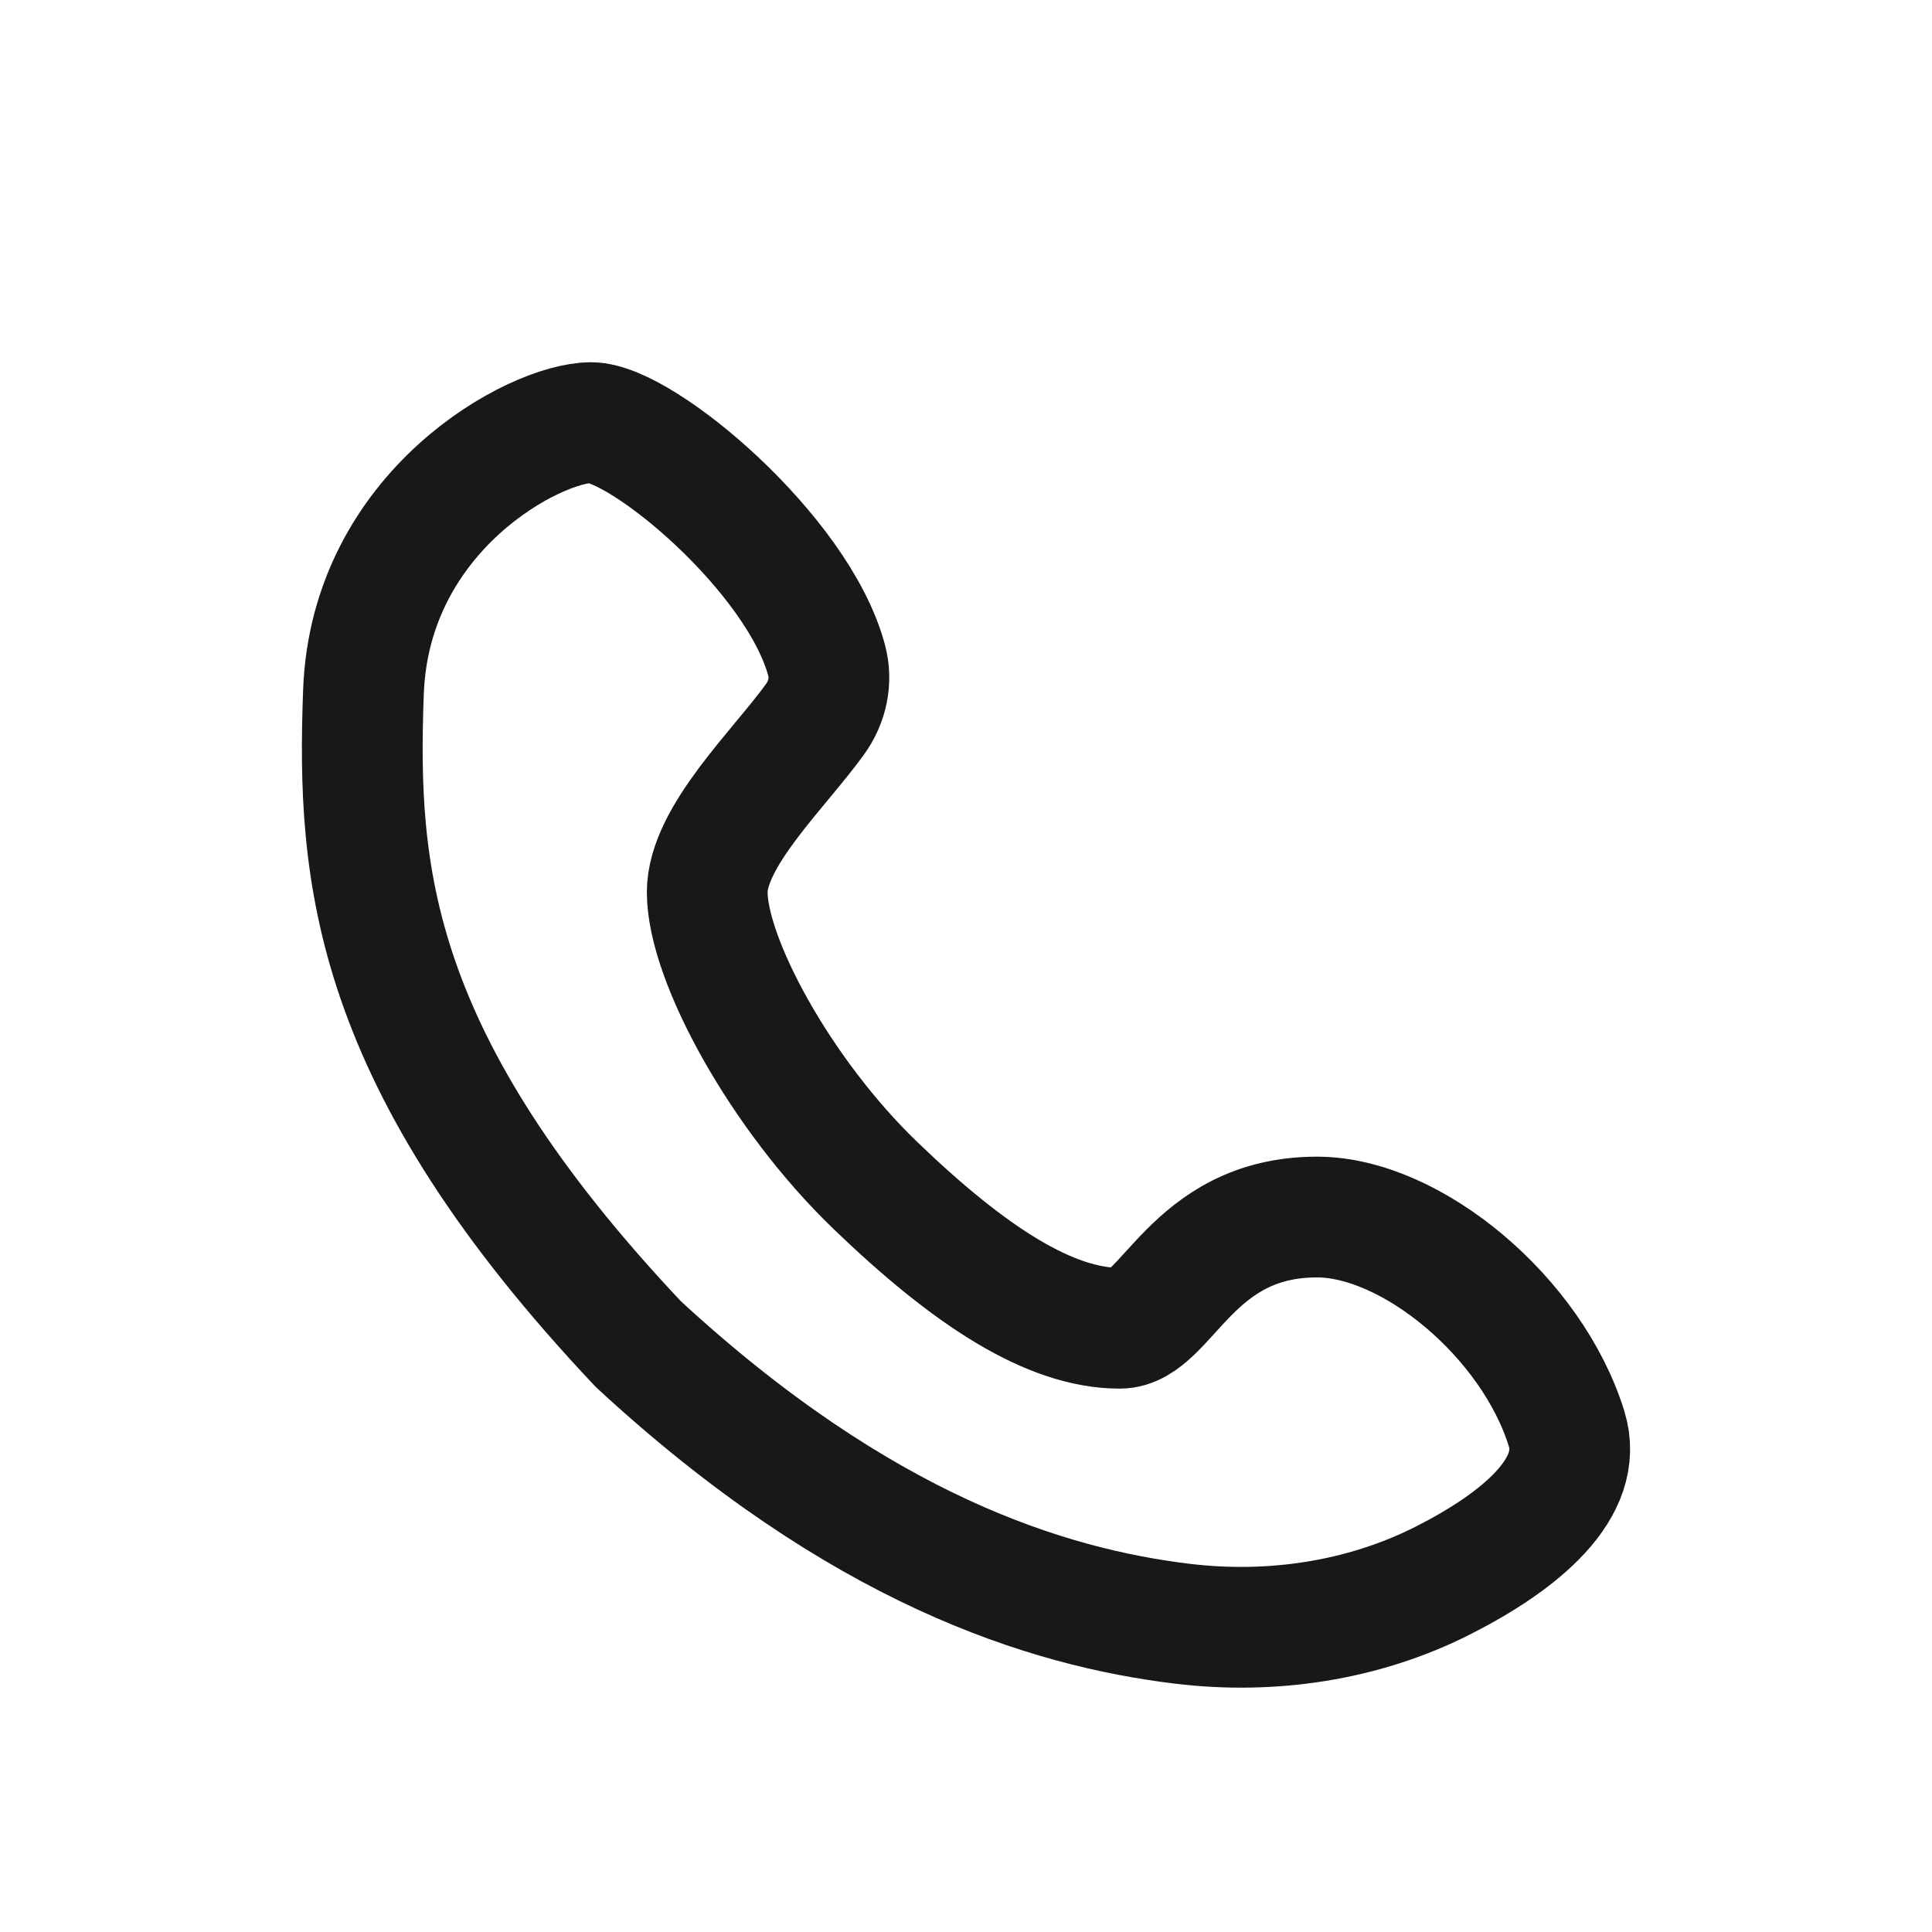
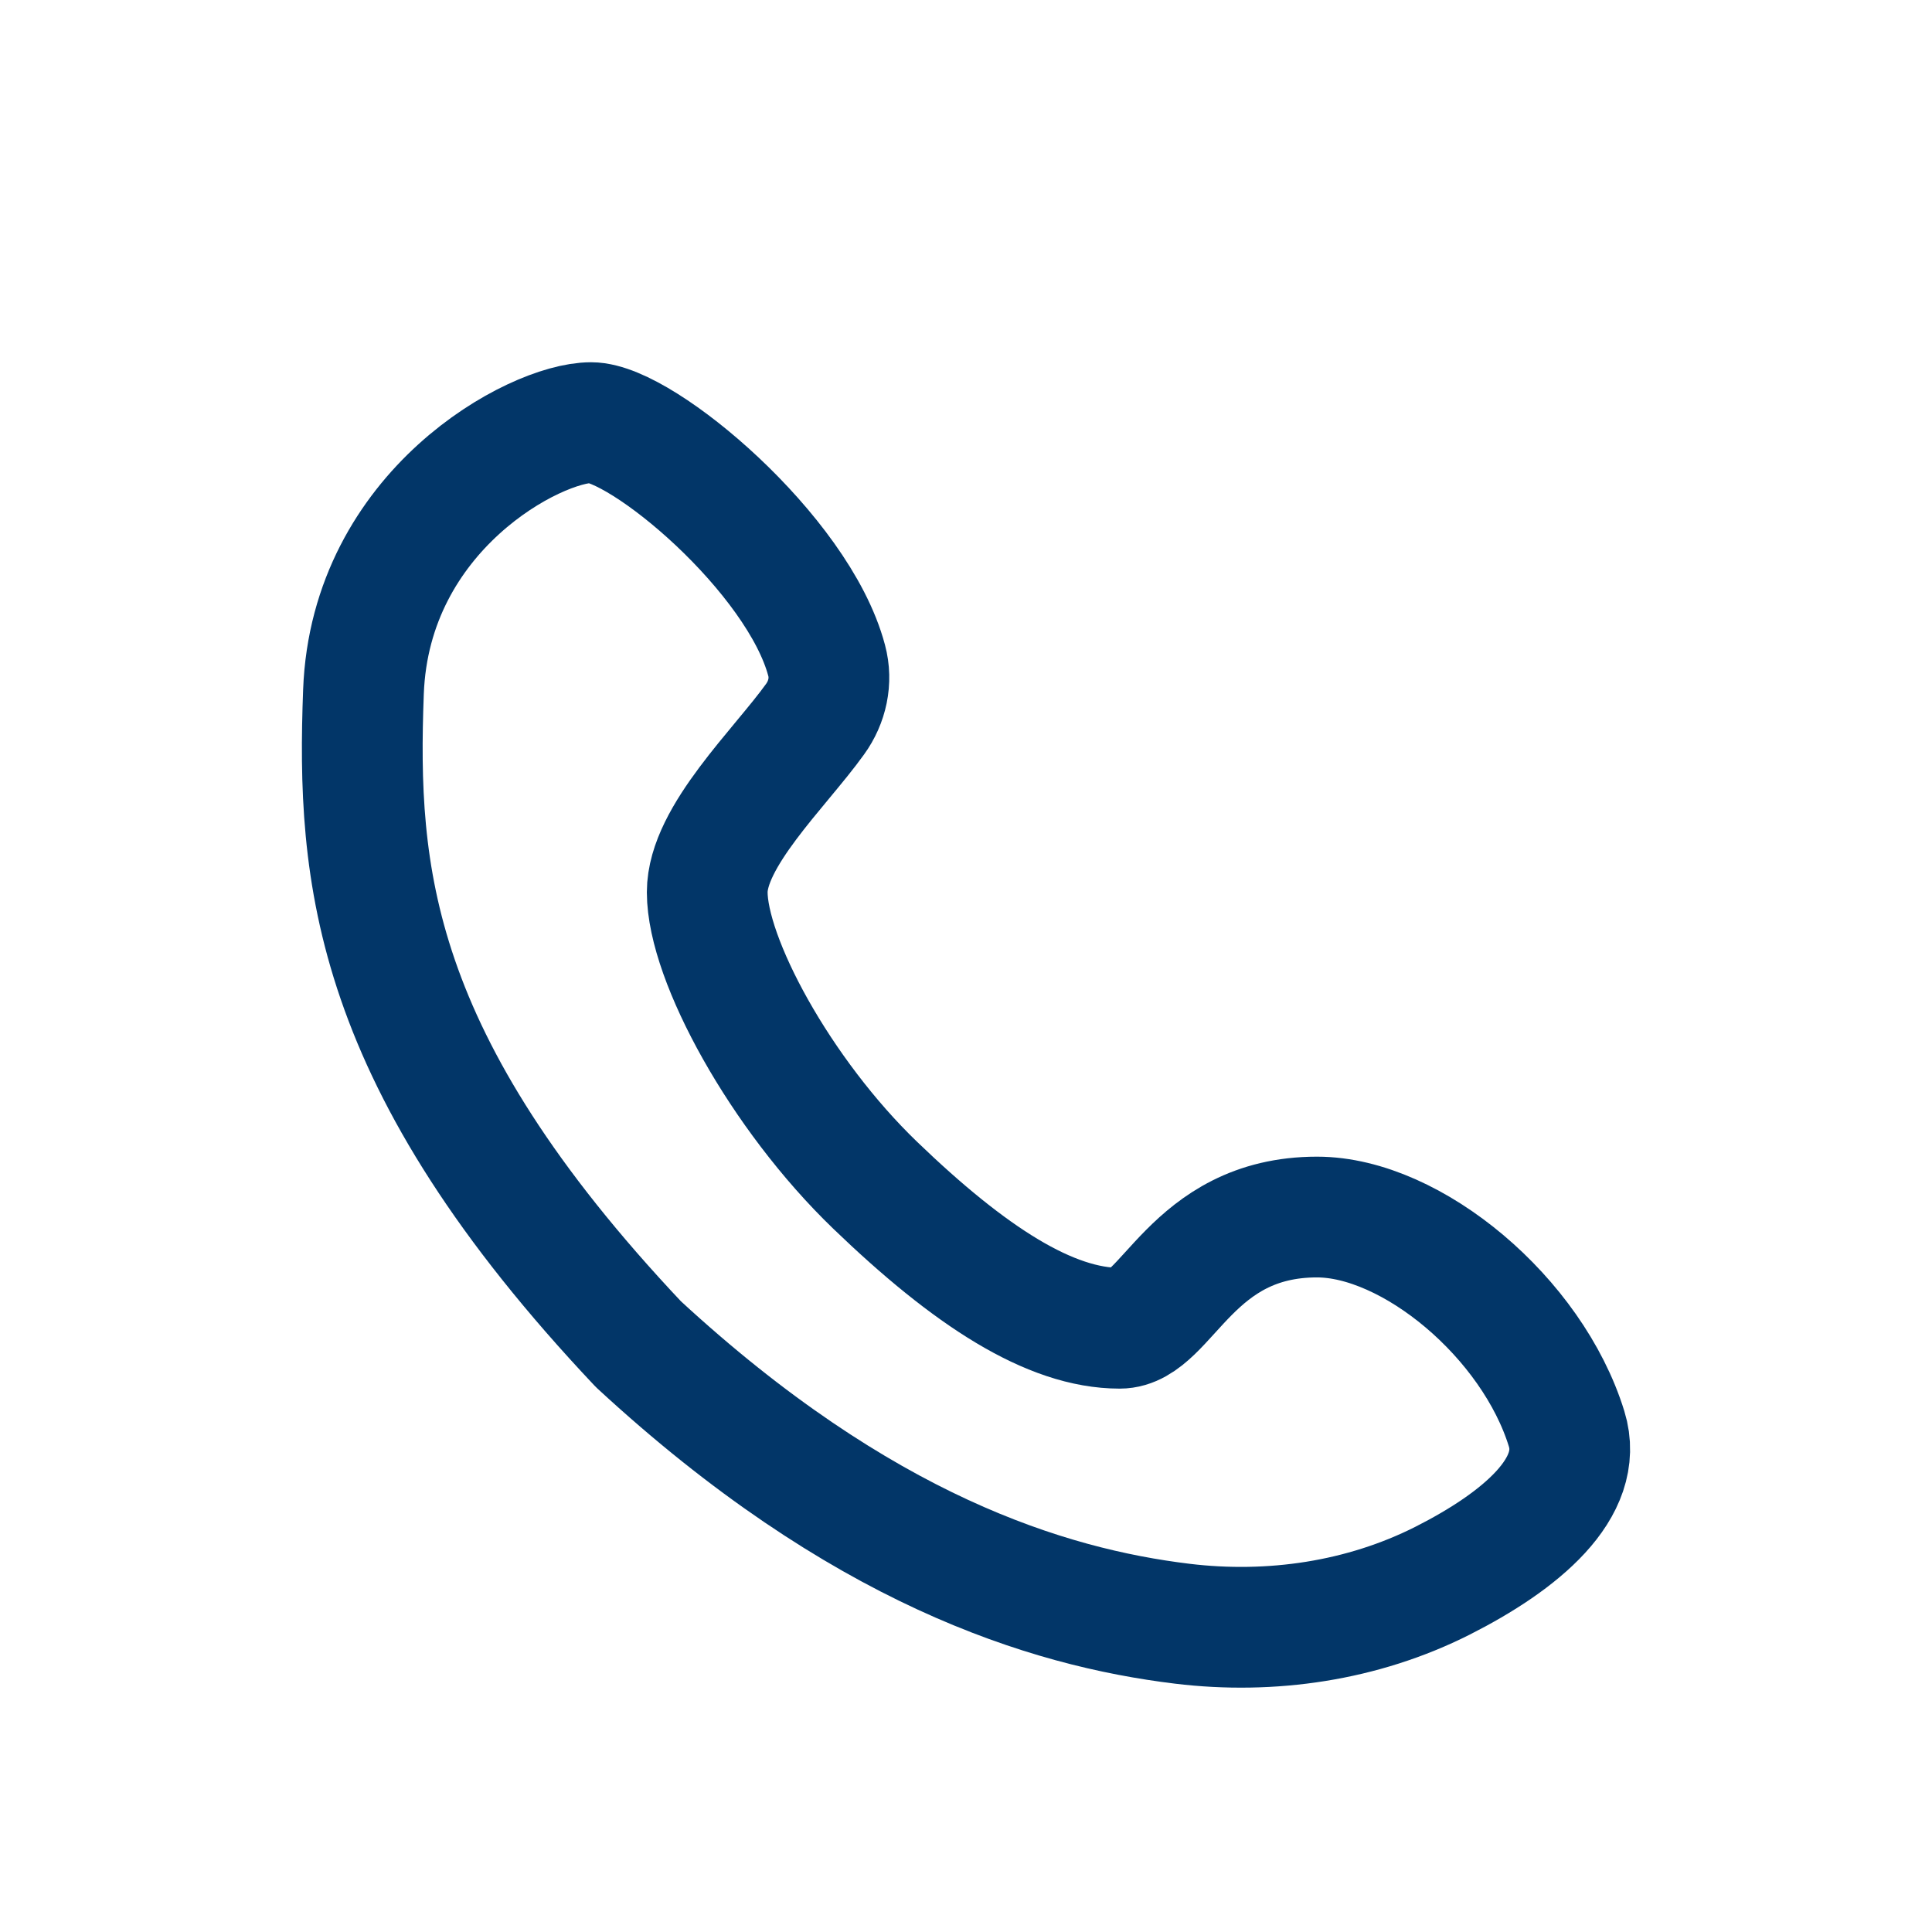
<svg xmlns="http://www.w3.org/2000/svg" width="16" height="16" viewBox="0 0 16 16" fill="none">
-   <path d="M6.75 5.956C6.457 6.364 5.857 6.928 5.857 7.389C5.857 7.943 6.462 9.059 7.248 9.816C8.034 10.573 8.698 11 9.273 11C9.665 11 9.861 10.079 10.907 10.079C11.691 10.079 12.69 10.912 12.974 11.833C13.125 12.321 12.592 12.764 11.946 13.091C11.284 13.425 10.527 13.536 9.791 13.447C8.671 13.311 7.126 12.831 5.287 11.132C3.066 8.778 2.954 7.236 3.01 5.73C3.066 4.224 4.433 3.5 4.895 3.5C5.315 3.5 6.612 4.586 6.846 5.47C6.891 5.638 6.852 5.815 6.75 5.956Z" stroke="#181819" stroke-linecap="round" stroke-linejoin="round" />
+   <path d="M6.75 5.956C6.457 6.364 5.857 6.928 5.857 7.389C5.857 7.943 6.462 9.059 7.248 9.816C8.034 10.573 8.698 11 9.273 11C9.665 11 9.861 10.079 10.907 10.079C11.691 10.079 12.69 10.912 12.974 11.833C13.125 12.321 12.592 12.764 11.946 13.091C11.284 13.425 10.527 13.536 9.791 13.447C8.671 13.311 7.126 12.831 5.287 11.132C3.066 8.778 2.954 7.236 3.01 5.73C3.066 4.224 4.433 3.5 4.895 3.5C5.315 3.5 6.612 4.586 6.846 5.47C6.891 5.638 6.852 5.815 6.75 5.956Z" stroke="#023668" stroke-linecap="round" stroke-linejoin="round" />
</svg>
